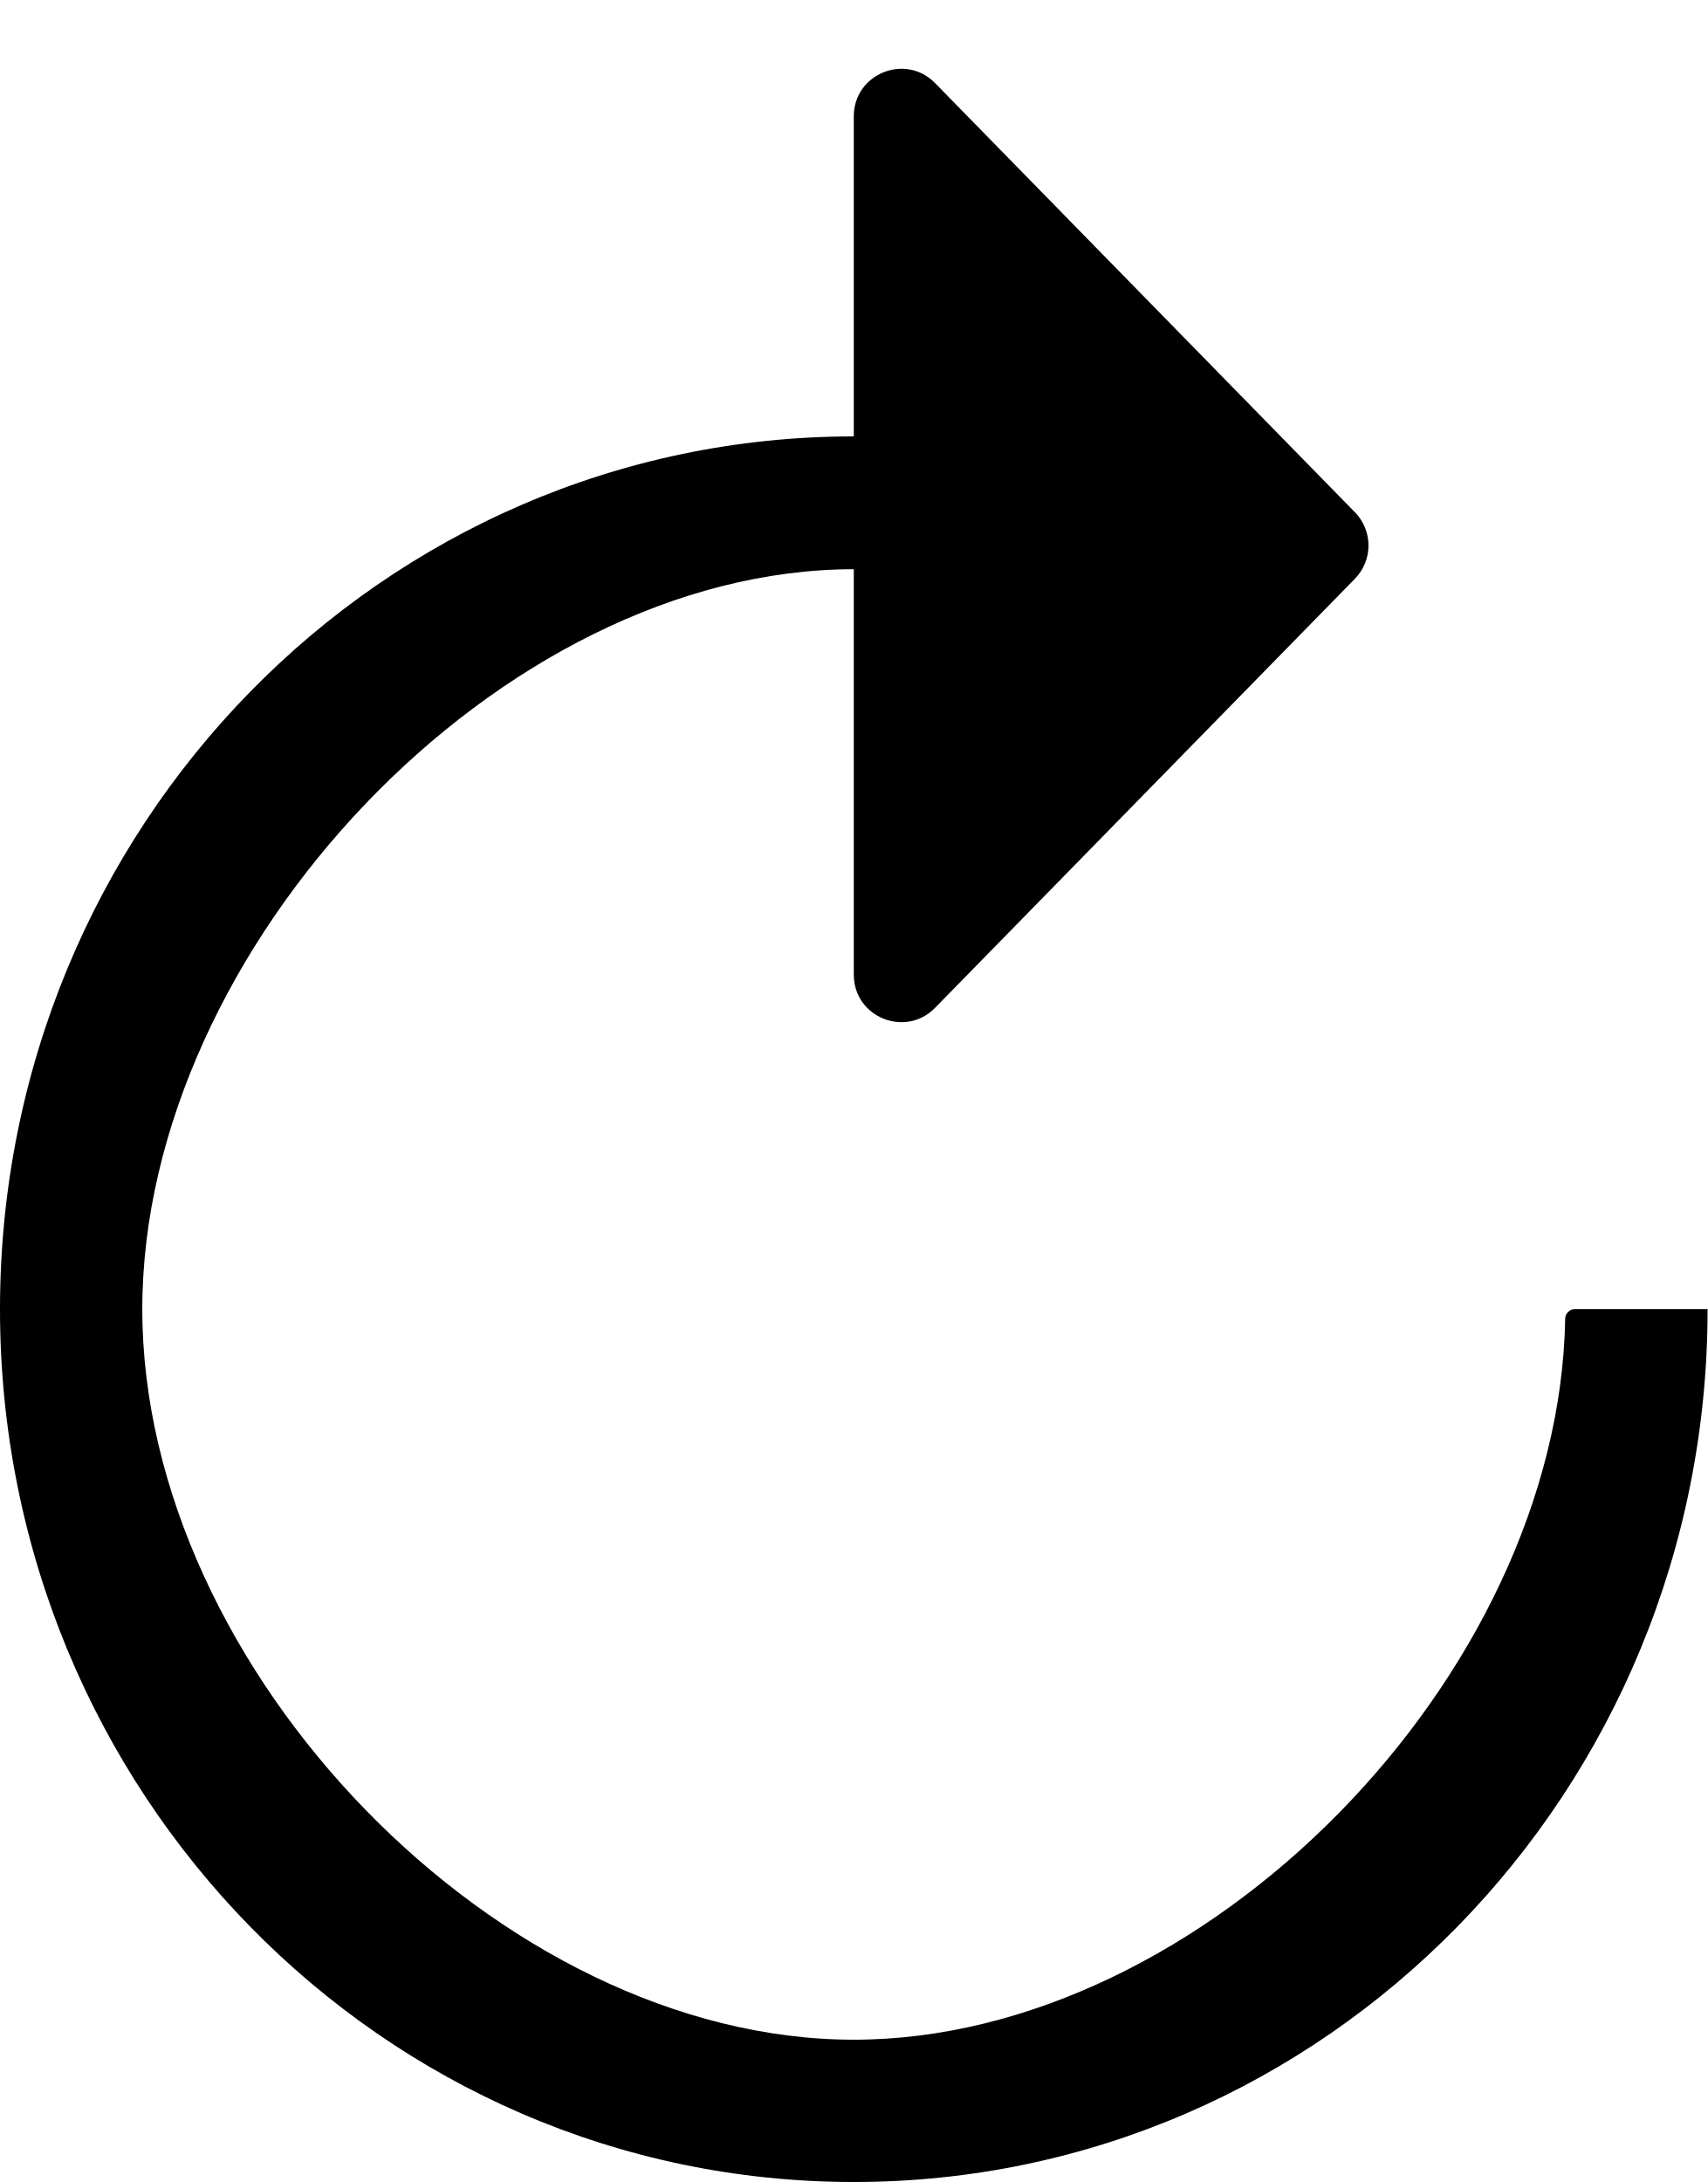
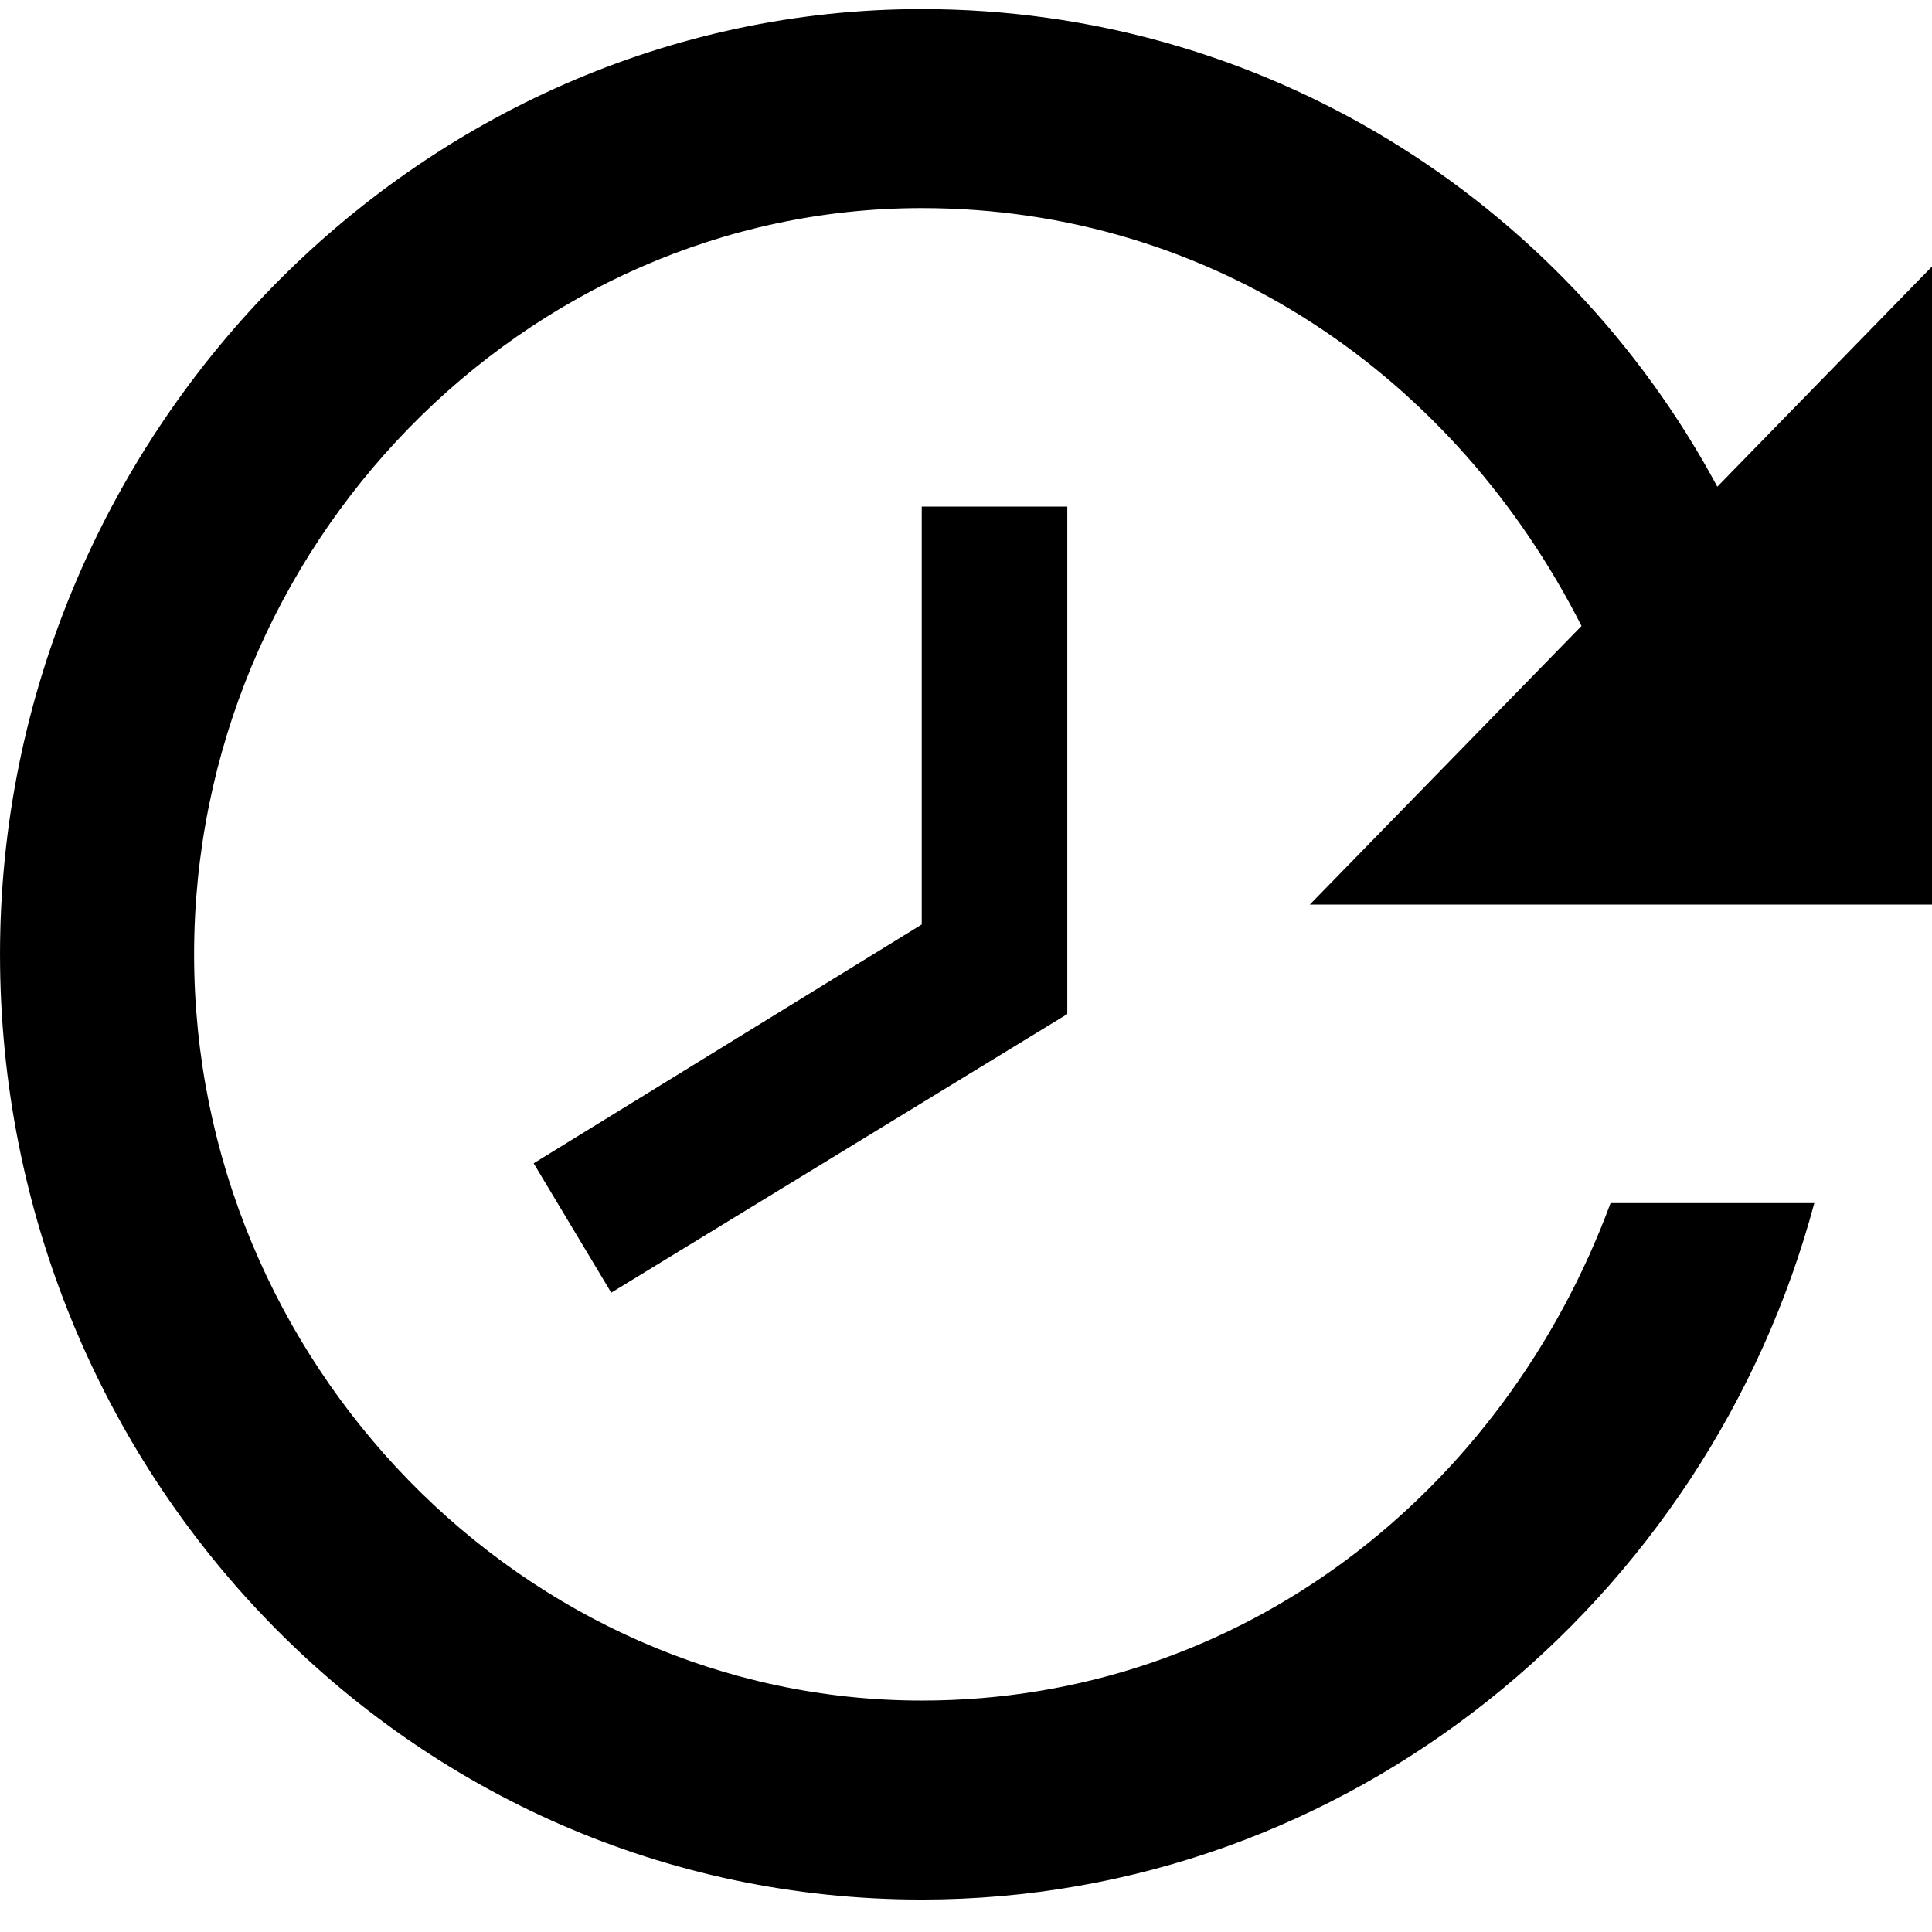
- <svg xmlns="http://www.w3.org/2000/svg" viewBox="0 0 18 23">
-   <path d="M9 4.6V1.226C9 0.778 9.544 0.556 9.857 0.876L14.283 5.4C14.473 5.595 14.473 5.905 14.283 6.1L9.857 10.623C9.544 10.944 9 10.722 9 10.274V6C5.276 6 1.5 9.993 1.5 13.8C1.5 17.607 5.276 21.5 9 21.5C12.691 21.5 16.434 17.674 16.499 13.9C16.5 13.845 16.545 13.8 16.6 13.8H18C18 18.883 13.973 23 9 23C4.027 23 0 18.883 0 13.8C0 8.717 4.027 4.6 9 4.6Z" />
+ <svg xmlns="http://www.w3.org/2000/svg" width="24" height="24" version="1.1" id="svg37">
+   <defs id="defs41" />
+   <g id="g29">
+     <rect fill="none" id="canvas_background" height="26" width="26" y="-1" x="-1" />
+   </g>
+   <g id="g35" transform="matrix(-1,0,0,1,24.10519,0)">
+     <path d="m 12.655,0.113 c -4.218,0 -7.955,2.348 -9.883,5.933 L 0,3.203 v 8.034 H 7.834 L 4.459,7.776 C 6.026,4.686 9.039,2.585 12.655,2.585 c 4.942,0 9.039,4.203 9.039,9.27 0,5.068 -4.098,9.27 -9.039,9.27 -3.977,0 -7.232,-2.596 -8.557,-6.18 H 1.567 c 1.326,4.944 5.785,8.652 11.088,8.652 6.388,0 11.45,-5.315 11.45,-11.742 0,-6.427 -5.183,-11.742 -11.45,-11.742 z m -1.808,6.18 v 6.304 l 5.665,3.461 0.964,-1.607 -4.821,-2.967 V 6.293 h -1.808 z" id="path33" />
+   </g>
</svg>
